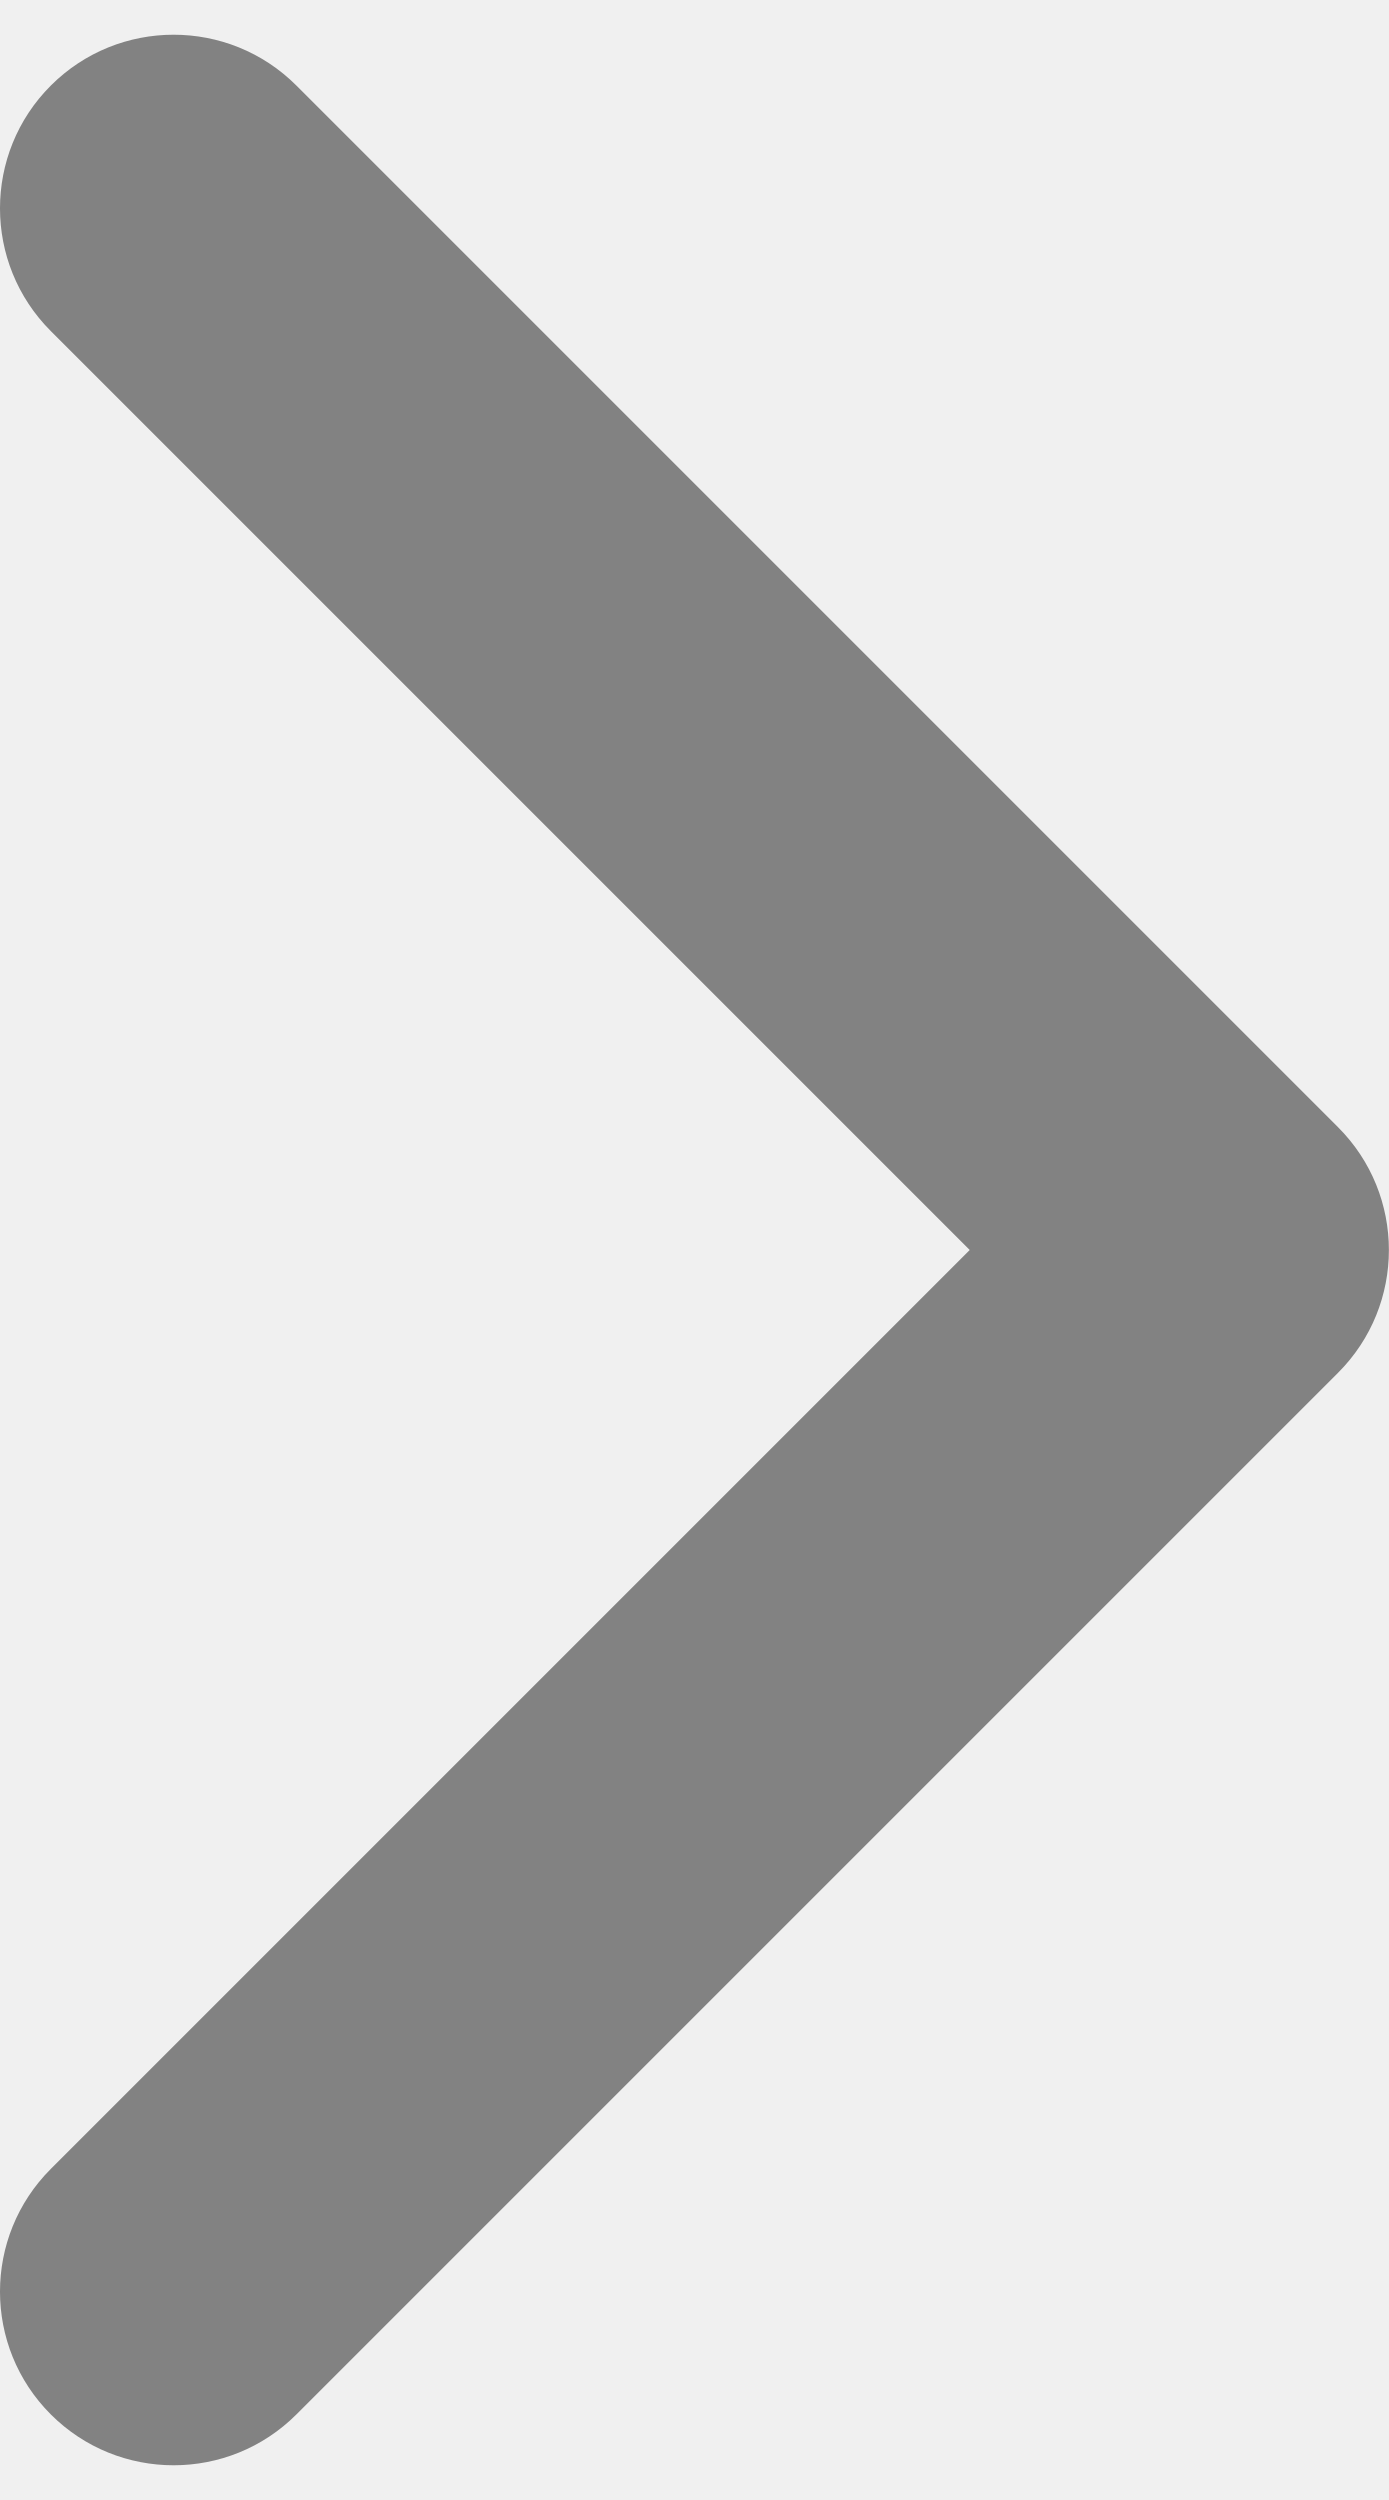
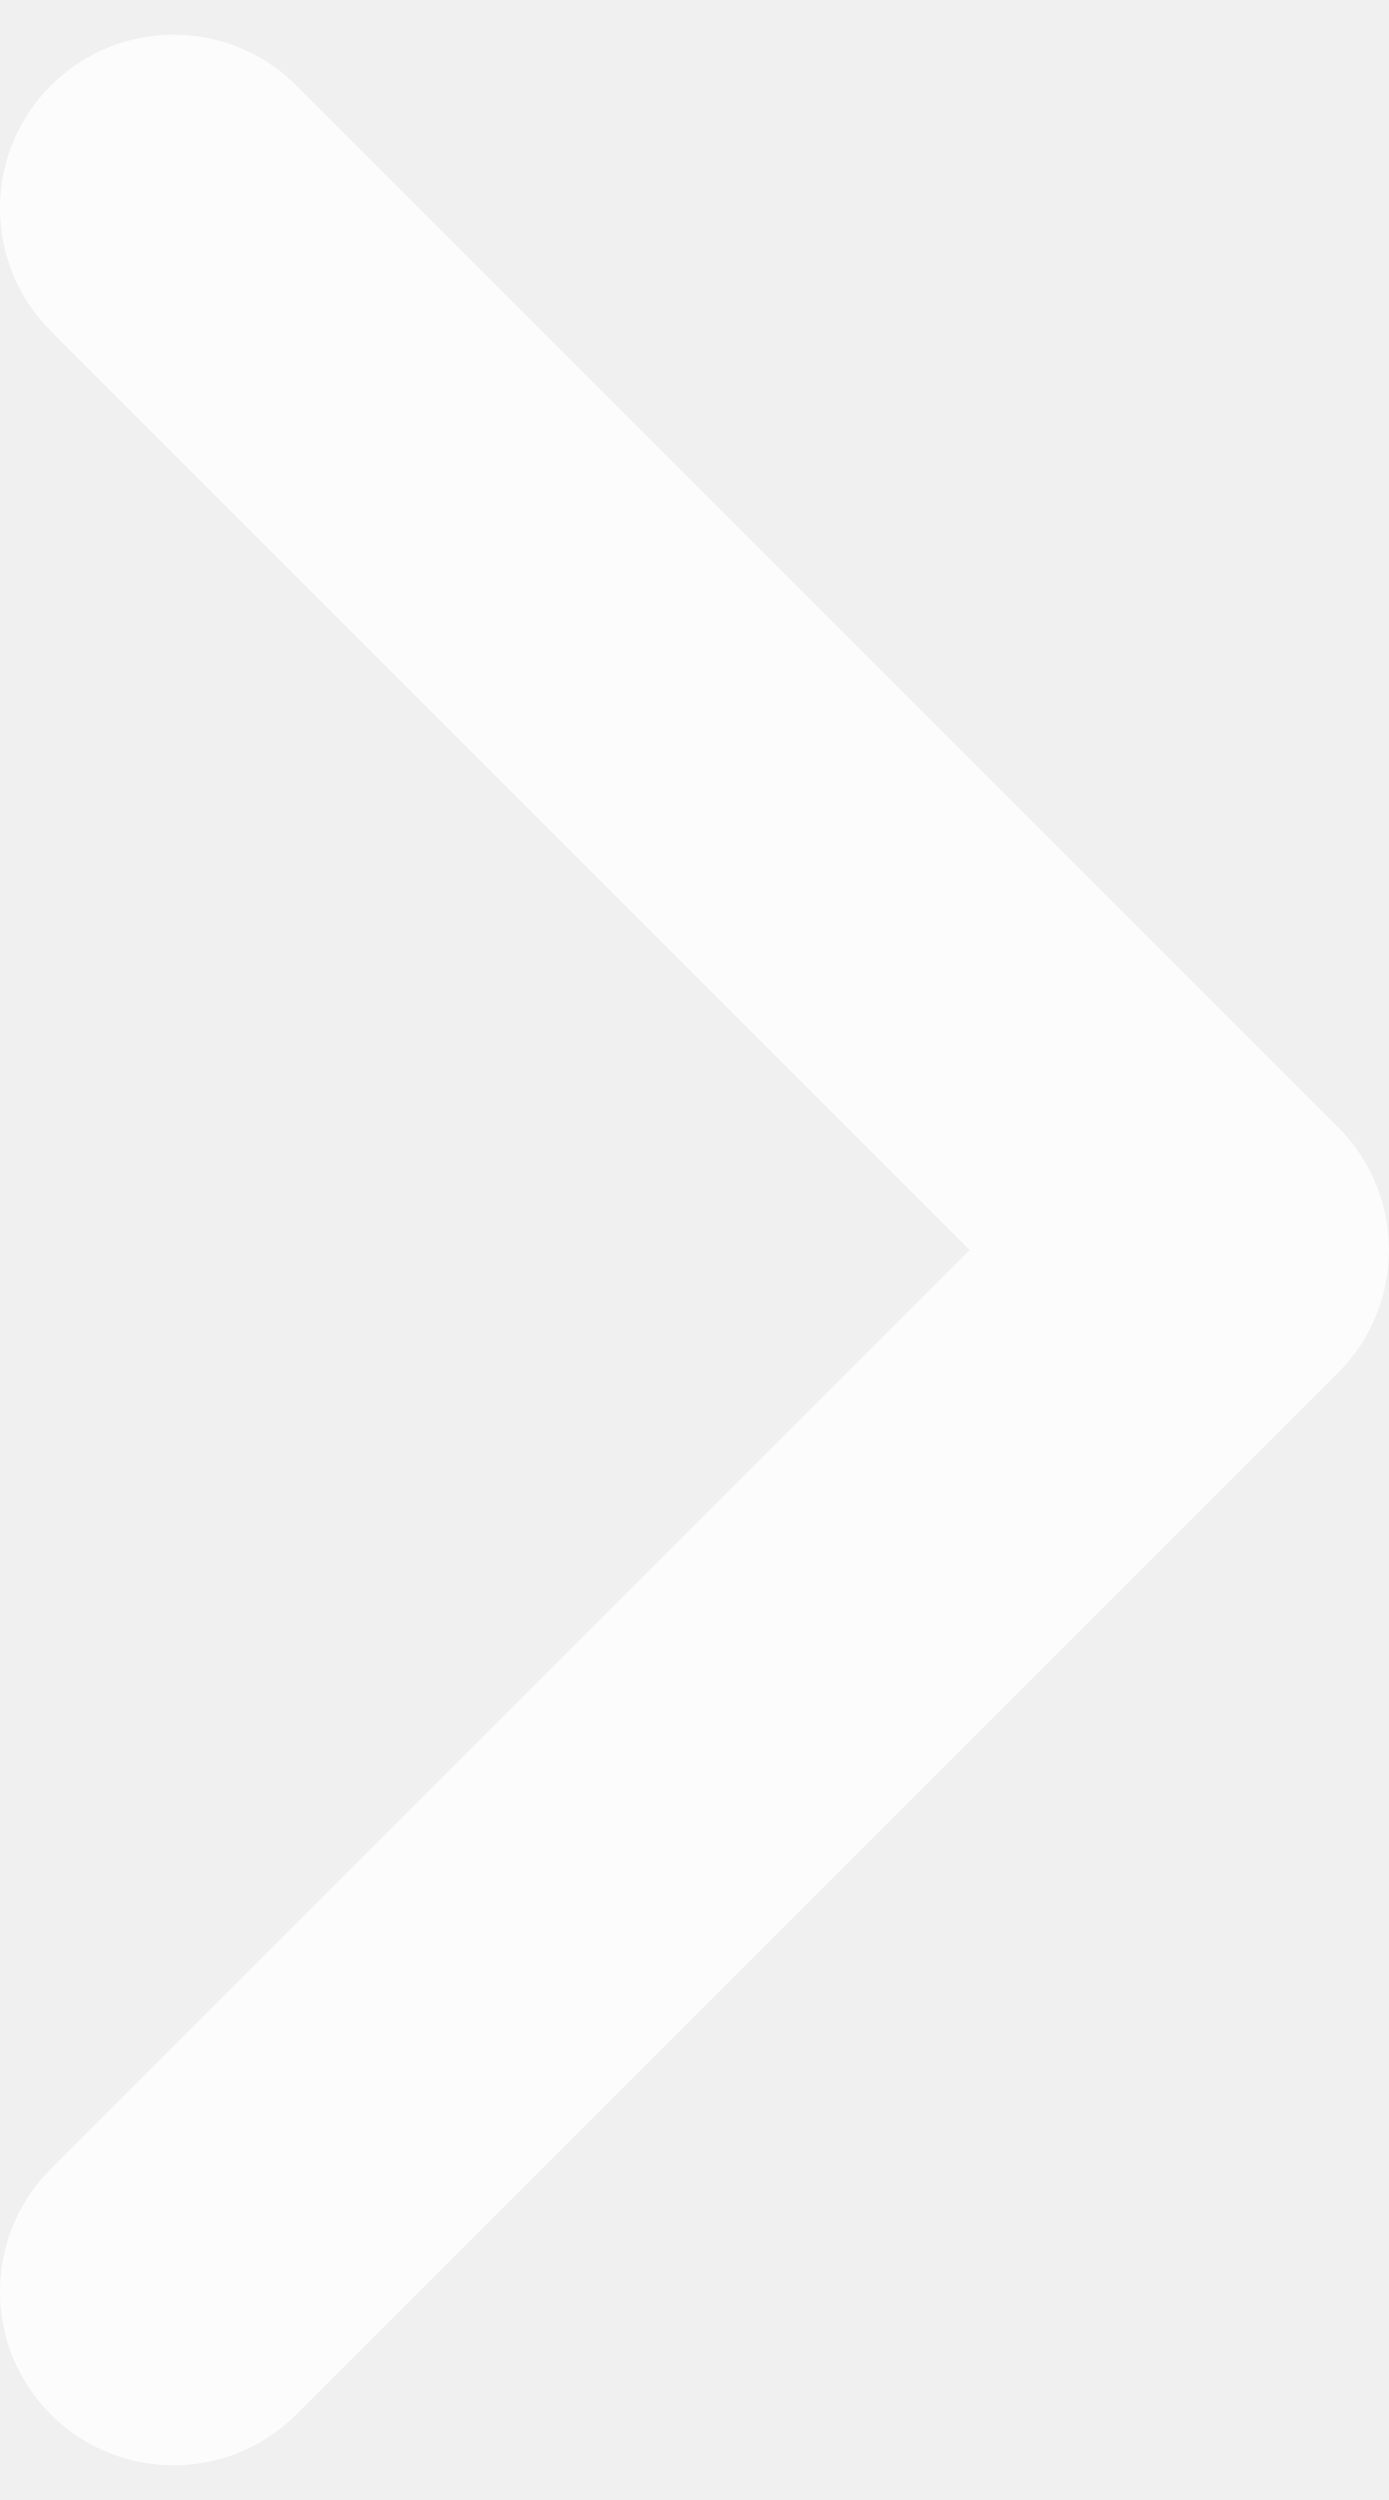
- <svg xmlns="http://www.w3.org/2000/svg" width="10" height="18" viewBox="0 0 10 18" fill="none">
-   <path fill-rule="evenodd" clip-rule="evenodd" d="M0.366 0.616C0.854 0.128 1.646 0.128 2.134 0.616L9.634 8.116C10.122 8.604 10.122 9.396 9.634 9.884L2.134 17.384C1.646 17.872 0.854 17.872 0.366 17.384C-0.122 16.896 -0.122 16.104 0.366 15.616L6.982 9L0.366 2.384C-0.122 1.896 -0.122 1.104 0.366 0.616Z" fill="#828282" />
+ <svg xmlns="http://www.w3.org/2000/svg" width="10" height="18" fill="none">
+   <path fill-rule="evenodd" clip-rule="evenodd" d="M.366.616a1.25 1.25 0 011.768 0l7.5 7.5a1.25 1.25 0 010 1.768l-7.5 7.5a1.25 1.25 0 01-1.768-1.768L6.982 9 .366 2.384a1.25 1.25 0 010-1.768z" fill="#fff" fill-opacity=".8" />
</svg>
